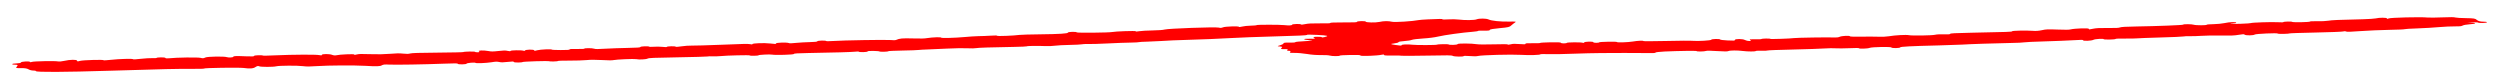
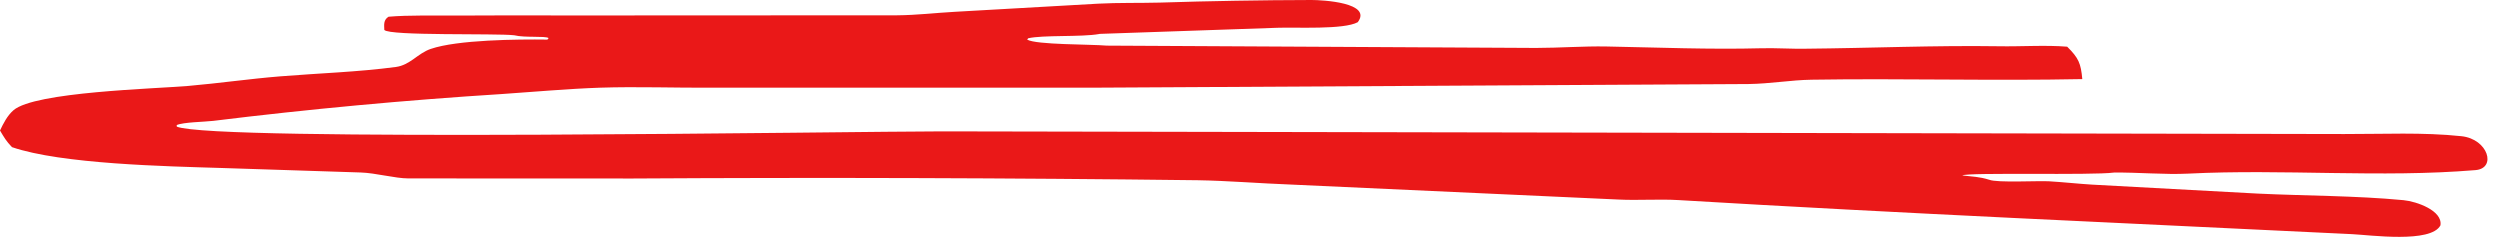
- <svg xmlns="http://www.w3.org/2000/svg" width="423" height="14" viewBox="0 0 423 14" preserveAspectRatio="none" fill="none">
-   <g transform="translate(0 7.37012) rotate(-1) scale(0.4991702 0.07400398)" fill="#FF0000">
-     <g transform="None">
-     </g>
-     <g transform="translate(0,88) scale(0.1,-0.1)">
-       <path d="M4840 863 c-14 -3 -27 -8 -30 -12 -20 -25 -82 -45 -91 -28 -12 21 -28 22 -43 1 -13 -18 -46 -9 -46 12 0 8 -7 14 -15 14 -8 0 -15 -7 -15 -15 0 -12 -9 -13 -45 -8 -33 4 -45 2 -45 -7 0 -9 -10 -10 -36 -5 -28 5 -39 2 -50 -12 -8 -11 -13 -13 -14 -5 0 17 -30 15 -30 -3 0 -17 -11 -19 -26 -6 -14 13 -94 23 -94 11 0 -5 -9 -10 -20 -10 -10 0 -24 -8 -29 -17 -6 -10 -11 -12 -11 -5 0 19 -47 15 -54 -5 -6 -14 -9 -15 -15 -4 -12 19 -171 -1 -183 -23 -5 -10 -22 -16 -41 -16 -18 0 -38 -5 -45 -12 -9 -9 -12 -9 -12 0 0 14 -70 6 -80 -8 -10 -14 -120 -8 -120 6 0 8 -7 14 -15 14 -8 0 -15 -7 -15 -15 0 -23 -30 -32 -94 -29 -33 2 -65 -1 -70 -5 -20 -16 -76 -24 -76 -11 0 8 -8 10 -22 5 -13 -4 -32 -7 -42 -6 -10 0 -32 -7 -47 -15 -32 -16 -79 -19 -79 -4 0 15 -29 12 -46 -4 -11 -11 -21 -12 -50 -3 -36 11 -45 6 -57 -28 -3 -7 -9 -7 -18 0 -16 12 -163 13 -196 1 -14 -5 -23 -3 -23 3 0 6 -7 11 -15 11 -8 0 -15 -7 -15 -15 0 -9 -9 -15 -25 -15 -14 0 -35 -6 -46 -12 -17 -10 -23 -10 -26 0 -7 18 -43 15 -43 -5 0 -15 -2 -15 -19 1 -21 19 -61 14 -61 -7 0 -9 -2 -9 -8 0 -6 10 -26 10 -96 -2 -48 -7 -94 -11 -102 -8 -8 3 -24 -3 -34 -12 -12 -11 -20 -13 -20 -7 0 7 -7 12 -15 12 -8 0 -15 -5 -15 -11 0 -8 -5 -8 -15 1 -8 7 -22 10 -30 6 -8 -3 -15 -1 -15 4 0 6 -7 10 -15 10 -8 0 -15 -7 -15 -15 0 -11 -11 -15 -43 -15 -23 0 -57 -4 -75 -9 -26 -8 -34 -7 -39 5 -6 16 -33 19 -33 4 0 -6 -11 -8 -25 -4 -18 4 -25 2 -25 -8 0 -10 -9 -13 -30 -10 -16 2 -30 8 -30 13 0 16 -39 9 -49 -8 -10 -17 -10 -17 -11 0 0 9 -7 17 -15 17 -8 0 -15 -8 -16 -17 0 -11 -3 -13 -6 -5 -6 16 -43 16 -43 0 0 -9 -4 -8 -10 2 -8 13 -13 13 -31 1 -20 -12 -24 -11 -34 3 -17 23 -38 20 -32 -4 3 -11 1 -20 -4 -20 -5 0 -9 5 -9 10 0 6 -9 10 -20 10 -11 0 -20 -4 -20 -9 0 -5 -38 -6 -86 -3 -65 4 -88 2 -94 -8 -7 -11 -11 -11 -24 -1 -13 11 -22 11 -45 1 -23 -9 -38 -9 -67 0 -30 10 -38 10 -45 -1 -7 -12 -9 -12 -9 0 0 15 -50 7 -61 -11 -4 -6 -10 -1 -14 11 -8 25 -35 28 -35 4 0 -14 -2 -15 -9 -4 -10 16 -89 23 -148 12 -24 -5 -43 -5 -43 0 0 5 -7 9 -15 9 -8 0 -15 -7 -15 -15 0 -11 -5 -12 -26 -5 -35 14 -44 13 -44 -5 0 -16 -16 -21 -22 -6 -8 22 -66 23 -73 0 -6 -19 -9 -20 -16 -6 -10 17 -82 19 -107 3 -7 -4 -12 -1 -12 8 0 9 -7 16 -15 16 -8 0 -15 -4 -15 -10 0 -5 -6 -7 -14 -4 -8 3 -26 -2 -40 -11 -16 -11 -26 -13 -26 -6 0 16 -47 13 -75 -5 -14 -9 -25 -12 -25 -6 0 17 -69 12 -80 -6 -8 -15 -9 -14 -10 6 0 28 -24 29 -43 1 -9 -13 -17 -16 -22 -10 -9 15 -82 14 -88 -1 -4 -10 -6 -10 -6 0 -2 21 -31 13 -31 -8 0 -11 -7 -20 -15 -20 -8 0 -15 -7 -15 -15 0 -8 5 -15 11 -15 8 0 9 -13 5 -40 -5 -35 -4 -40 13 -40 13 0 21 -9 26 -30 4 -17 11 -30 16 -30 5 0 9 -6 9 -14 0 -27 97 -35 250 -21 188 17 230 18 282 10 21 -4 38 -3 38 2 0 16 118 13 134 -2 22 -23 33 -18 41 18 5 22 9 26 12 14 5 -18 48 -24 58 -7 10 16 72 11 90 -7 14 -13 22 -14 48 -5 39 13 126 6 164 -13 38 -20 50 -19 56 6 5 17 10 20 24 13 22 -10 120 -11 186 -1 38 5 47 4 47 -8 0 -8 7 -15 15 -15 8 0 15 6 15 14 0 8 7 16 15 20 8 3 15 1 15 -4 0 -16 37 -11 55 7 14 14 18 14 26 2 7 -11 12 -12 29 -1 17 10 20 10 20 -3 0 -8 7 -15 15 -15 8 0 15 4 15 9 0 5 20 11 45 13 25 2 45 0 45 -4 0 -5 7 -8 15 -8 8 0 15 4 15 9 0 5 17 7 39 4 21 -3 47 -1 58 5 14 8 27 6 52 -5 21 -11 35 -13 39 -6 10 14 70 24 77 13 10 -16 33 -11 39 8 5 15 19 17 102 17 53 0 98 3 100 7 3 4 11 5 19 2 8 -3 20 -2 27 2 19 12 98 15 98 4 0 -6 7 -10 15 -10 8 0 15 4 15 9 0 12 39 21 46 10 10 -16 74 -11 74 6 0 12 12 16 48 16 89 0 147 4 160 12 7 5 12 4 12 -2 0 -6 7 -11 15 -11 8 0 15 6 15 14 0 9 7 12 20 9 11 -3 20 -9 20 -14 0 -5 7 -9 15 -9 8 0 15 5 15 10 0 6 22 10 48 10 27 0 52 3 55 7 4 3 17 7 30 8 12 2 42 7 67 12 30 6 54 6 69 -1 14 -6 25 -6 29 0 7 9 48 13 130 13 23 0 42 4 42 8 0 10 37 9 63 -2 10 -4 24 -2 32 5 8 7 30 12 50 12 19 0 38 4 41 9 3 6 13 7 23 4 9 -3 39 0 67 6 27 6 61 11 77 10 15 0 27 3 27 7 0 4 13 7 29 8 16 1 37 5 47 9 11 4 28 8 39 10 110 11 166 19 200 30 22 7 88 16 148 20 77 5 107 11 107 20 0 10 8 9 35 -3 36 -17 41 -27 25 -52 -6 -10 -10 -11 -10 -2 0 6 -7 12 -16 12 -12 0 -15 -6 -10 -24 5 -20 3 -23 -14 -19 -25 7 -27 -15 -2 -33 15 -12 14 -14 -15 -20 -18 -3 -33 -12 -33 -19 0 -8 -8 -11 -20 -8 -15 4 -20 0 -20 -16 0 -12 -6 -31 -12 -42 -10 -17 -10 -23 -1 -26 8 -3 10 -15 6 -34 -4 -22 -2 -29 10 -29 10 0 13 -6 10 -20 -3 -11 -1 -20 4 -20 6 0 8 -11 5 -25 -3 -19 0 -25 14 -25 11 0 30 -14 43 -30 14 -19 33 -30 47 -30 14 0 27 -7 30 -15 7 -17 34 -21 34 -5 0 6 16 10 35 10 26 0 35 -4 35 -16 0 -20 59 -12 72 9 5 8 8 7 8 -5 0 -13 8 -18 30 -18 17 0 30 -4 30 -8 0 -4 38 -7 84 -7 74 1 85 -1 89 -17 5 -19 37 -26 37 -8 0 6 8 5 20 -2 15 -10 23 -10 28 -2 13 20 114 26 146 9 28 -15 66 -12 66 5 0 5 13 5 30 0 17 -5 54 -5 83 0 29 4 70 6 92 4 22 -2 58 -5 80 -7 22 -2 55 -7 73 -11 25 -6 32 -4 32 7 0 8 13 17 31 21 48 9 109 7 109 -4 0 -13 27 -13 32 1 2 7 16 4 37 -8 25 -13 35 -15 38 -5 6 17 31 15 49 -3 17 -17 44 -20 44 -6 0 5 9 7 20 4 11 -3 20 -1 20 3 0 5 39 11 86 12 47 2 96 7 108 12 13 5 29 4 37 -1 8 -5 29 -6 47 -3 20 4 32 2 32 -5 0 -16 30 -13 36 4 8 21 74 21 74 0 0 -8 7 -15 15 -15 8 0 15 7 15 15 0 16 36 25 130 29 36 2 72 6 80 9 20 8 114 18 164 18 22 -1 43 4 46 9 3 5 35 12 71 14 35 3 79 9 97 15 26 8 32 7 32 -5 0 -21 28 -17 35 6 6 20 35 28 35 10 0 -5 9 -10 20 -10 11 0 20 5 20 11 0 7 12 9 33 5 18 -3 36 -3 40 0 3 3 39 8 79 11 40 2 75 9 79 14 3 5 12 7 20 4 9 -3 26 -2 39 3 14 5 42 5 67 0 36 -8 46 -7 60 8 17 16 18 16 21 1 4 -22 30 -22 34 -1 3 18 78 31 78 14 0 -6 9 -10 20 -10 11 0 20 4 20 8 0 5 39 9 87 10 51 1 90 7 94 13 4 8 8 7 11 -2 3 -10 13 -10 49 4 25 9 68 17 97 17 29 0 52 4 52 9 0 4 20 11 44 13 24 3 57 12 74 21 18 8 41 13 52 10 16 -4 23 0 27 15 3 12 14 24 24 27 24 8 25 32 2 38 -14 4 -12 5 5 6 12 0 22 -3 22 -9 0 -5 7 -10 15 -10 8 0 15 7 15 15 0 8 -6 15 -14 15 -8 0 -16 16 -20 40 -5 35 -10 41 -37 47 -17 3 -33 12 -36 19 -4 10 -16 12 -44 8 -21 -4 -45 -2 -51 3 -22 18 -126 13 -131 -6 -4 -13 -5 -13 -6 2 -1 20 -26 23 -38 4 -4 -6 -24 -13 -43 -14 -83 -3 -106 -7 -118 -20 -8 -8 -23 -11 -38 -7 -14 4 -24 2 -24 -5 0 -6 -13 -11 -30 -11 -16 0 -30 5 -30 10 0 6 -7 10 -15 10 -8 0 -15 -5 -15 -10 0 -7 -6 -7 -19 -1 -19 11 -91 3 -91 -9 0 -4 -16 -10 -35 -12 -19 -2 -35 0 -35 4 0 4 5 8 10 8 6 0 10 7 10 15 0 21 -23 19 -40 -5 -8 -11 -25 -20 -37 -20 -13 0 -23 -4 -23 -10 0 -16 -37 -12 -44 5 -6 16 -36 21 -36 6 0 -11 -89 -24 -157 -23 -37 0 -53 -4 -57 -15 -5 -12 -15 -14 -42 -8 -28 5 -39 2 -50 -12 -13 -17 -13 -17 -14 1 0 20 -48 15 -62 -7 -5 -8 -17 -8 -44 2 -34 12 -38 12 -53 -8 -12 -15 -20 -18 -31 -11 -22 14 -70 12 -70 -2 0 -13 -12 -15 -137 -17 -58 -1 -73 -5 -73 -17 0 -11 -6 -13 -21 -9 -13 5 -25 2 -30 -6 -10 -16 -79 -15 -89 1 -9 14 -47 5 -68 -17 -9 -9 -22 -11 -36 -6 -11 4 -38 8 -58 8 -24 0 -38 5 -38 13 0 20 -28 14 -35 -8 -4 -12 -11 -17 -18 -13 -14 9 -130 11 -137 2 -9 -10 -80 -18 -80 -8 0 5 -7 9 -15 9 -8 0 -15 -4 -15 -9 0 -5 -10 -7 -22 -3 -18 4 -20 2 -16 -16 4 -12 2 -22 -3 -22 -5 0 -11 11 -15 25 -7 30 -34 34 -34 5 0 -17 -3 -18 -25 -8 -14 6 -25 17 -25 25 0 7 -7 13 -15 13 -8 0 -15 -7 -15 -15 0 -18 -46 -31 -63 -18 -6 6 -47 9 -89 7 -43 -1 -78 2 -78 7 0 14 -20 11 -36 -6 -17 -17 -54 -20 -54 -5 0 6 -13 10 -30 10 -16 0 -30 -4 -30 -10 0 -5 -4 -10 -10 -10 -5 0 -10 7 -10 15 0 21 -30 19 -31 -2 0 -11 -3 -13 -6 -5 -6 14 -53 17 -53 2 0 -5 -4 -10 -10 -10 -5 0 -10 7 -10 15 0 10 -11 15 -35 15 -19 0 -35 -5 -35 -10 0 -6 -11 -8 -25 -4 -19 5 -25 2 -25 -10 0 -14 -3 -14 -20 -4 -17 11 -22 10 -30 -2 -6 -9 -10 -10 -10 -3 0 8 -16 11 -47 9 -30 -2 -52 2 -58 10 -17 22 -65 29 -65 10 0 -9 -7 -16 -15 -16 -8 0 -15 5 -15 10 0 6 -9 10 -20 10 -11 0 -20 -4 -20 -8 0 -12 -71 -5 -84 8 -15 15 -36 12 -36 -7 0 -13 -4 -11 -21 8 -18 21 -18 25 -5 35 9 6 16 19 16 29 0 9 9 19 20 22 10 3 22 14 25 24 4 10 21 22 38 27 19 5 40 21 52 39 20 30 83 82 117 95 10 4 18 12 18 17 0 5 9 7 20 4 15 -4 20 0 20 15 0 13 12 25 34 36 28 13 34 22 39 58 4 24 10 53 13 66 5 19 3 22 -20 22 -30 0 -60 24 -70 58 -8 25 -31 29 -40 7 -7 -20 -40 -19 -60 1 -10 9 -24 13 -36 9 -11 -4 -20 -2 -20 4 0 11 -7 12 -50 4z" />
-     </g>
-   </g>
+ <svg xmlns="http://www.w3.org/2000/svg" width="172" height="17" viewBox="0 0 172 17" fill="none">
+   <path d="M35.376 2.426C34.124 2.283 26.791 2.48 26.441 2.06C26.427 1.689 26.377 1.377 26.73 1.151C28.079 1.033 29.938 1.077 31.331 1.071C33.964 1.056 36.597 1.053 39.23 1.064L61.72 1.053C63.086 1.042 64.353 0.886 65.712 0.811L75.563 0.252C76.922 0.179 78.398 0.215 79.779 0.179C83.26 0.068 86.743 0.009 90.225 0C91.021 0 94.428 0.187 93.414 1.527C92.46 2.054 89.151 1.864 87.882 1.911L75.669 2.331L75.617 2.341C74.42 2.558 71.721 2.398 70.737 2.635L70.669 2.726C71.301 3.09 75.026 3.039 76.145 3.139L105.68 3.298C107.282 3.297 108.939 3.169 110.518 3.198C114.079 3.265 117.621 3.415 121.188 3.32C122.198 3.294 123.242 3.371 124.255 3.351C128.675 3.312 133.083 3.116 137.504 3.182C139.034 3.212 140.712 3.089 142.222 3.212C143.016 3.999 143.163 4.362 143.262 5.442C137.104 5.569 130.813 5.385 124.644 5.484C123.187 5.507 121.814 5.761 120.291 5.782L75.658 6.03L49.072 6.033C46.506 6.051 43.833 5.948 41.279 6.033C39.087 6.106 36.711 6.323 34.513 6.471C27.88 6.89 21.262 7.505 14.668 8.316C14.061 8.387 12.598 8.403 12.157 8.606L12.164 8.713C14.705 9.759 58.736 9.038 64.858 9.038L161.285 9.222C163.98 9.228 166.685 9.089 169.344 9.37C171.186 9.565 171.783 11.583 170.312 11.704C163.77 12.245 157.117 11.614 150.53 11.946C148.976 12.025 147.072 11.852 145.446 11.872C143.934 12.075 135.374 11.847 135.004 12.069C135.723 12.159 136.17 12.15 136.865 12.369C137.418 12.585 140.212 12.429 140.971 12.473C141.914 12.526 142.998 12.646 143.937 12.702L155.334 13.319C158.659 13.478 162.029 13.456 165.358 13.771C166.267 13.858 168.062 14.49 167.903 15.503C167.251 16.748 163.07 16.17 161.828 16.11C146.369 15.357 130.92 14.689 115.477 13.766C114.118 13.685 112.715 13.797 111.345 13.728L88.787 12.696C86.745 12.621 84.406 12.432 82.415 12.4C69.456 12.243 56.494 12.203 43.531 12.281C38.391 12.28 33.232 12.281 28.091 12.275C27.188 12.274 25.822 11.896 24.812 11.867L15.265 11.558C11.458 11.442 4.233 11.292 0.823 10.123C0.422 9.706 0.284 9.455 7.12059e-06 8.979C0.228 8.497 0.505 7.95 0.929 7.583C2.393 6.315 10.656 6.111 12.954 5.912C15.061 5.73 17.154 5.425 19.262 5.254C21.899 5.04 24.619 4.956 27.235 4.608C28.219 4.477 28.734 3.674 29.63 3.367C31.478 2.733 35.614 2.696 37.661 2.724L37.748 2.618C37.487 2.459 36.115 2.608 35.376 2.426Z" fill="#EA1818" />
</svg>
